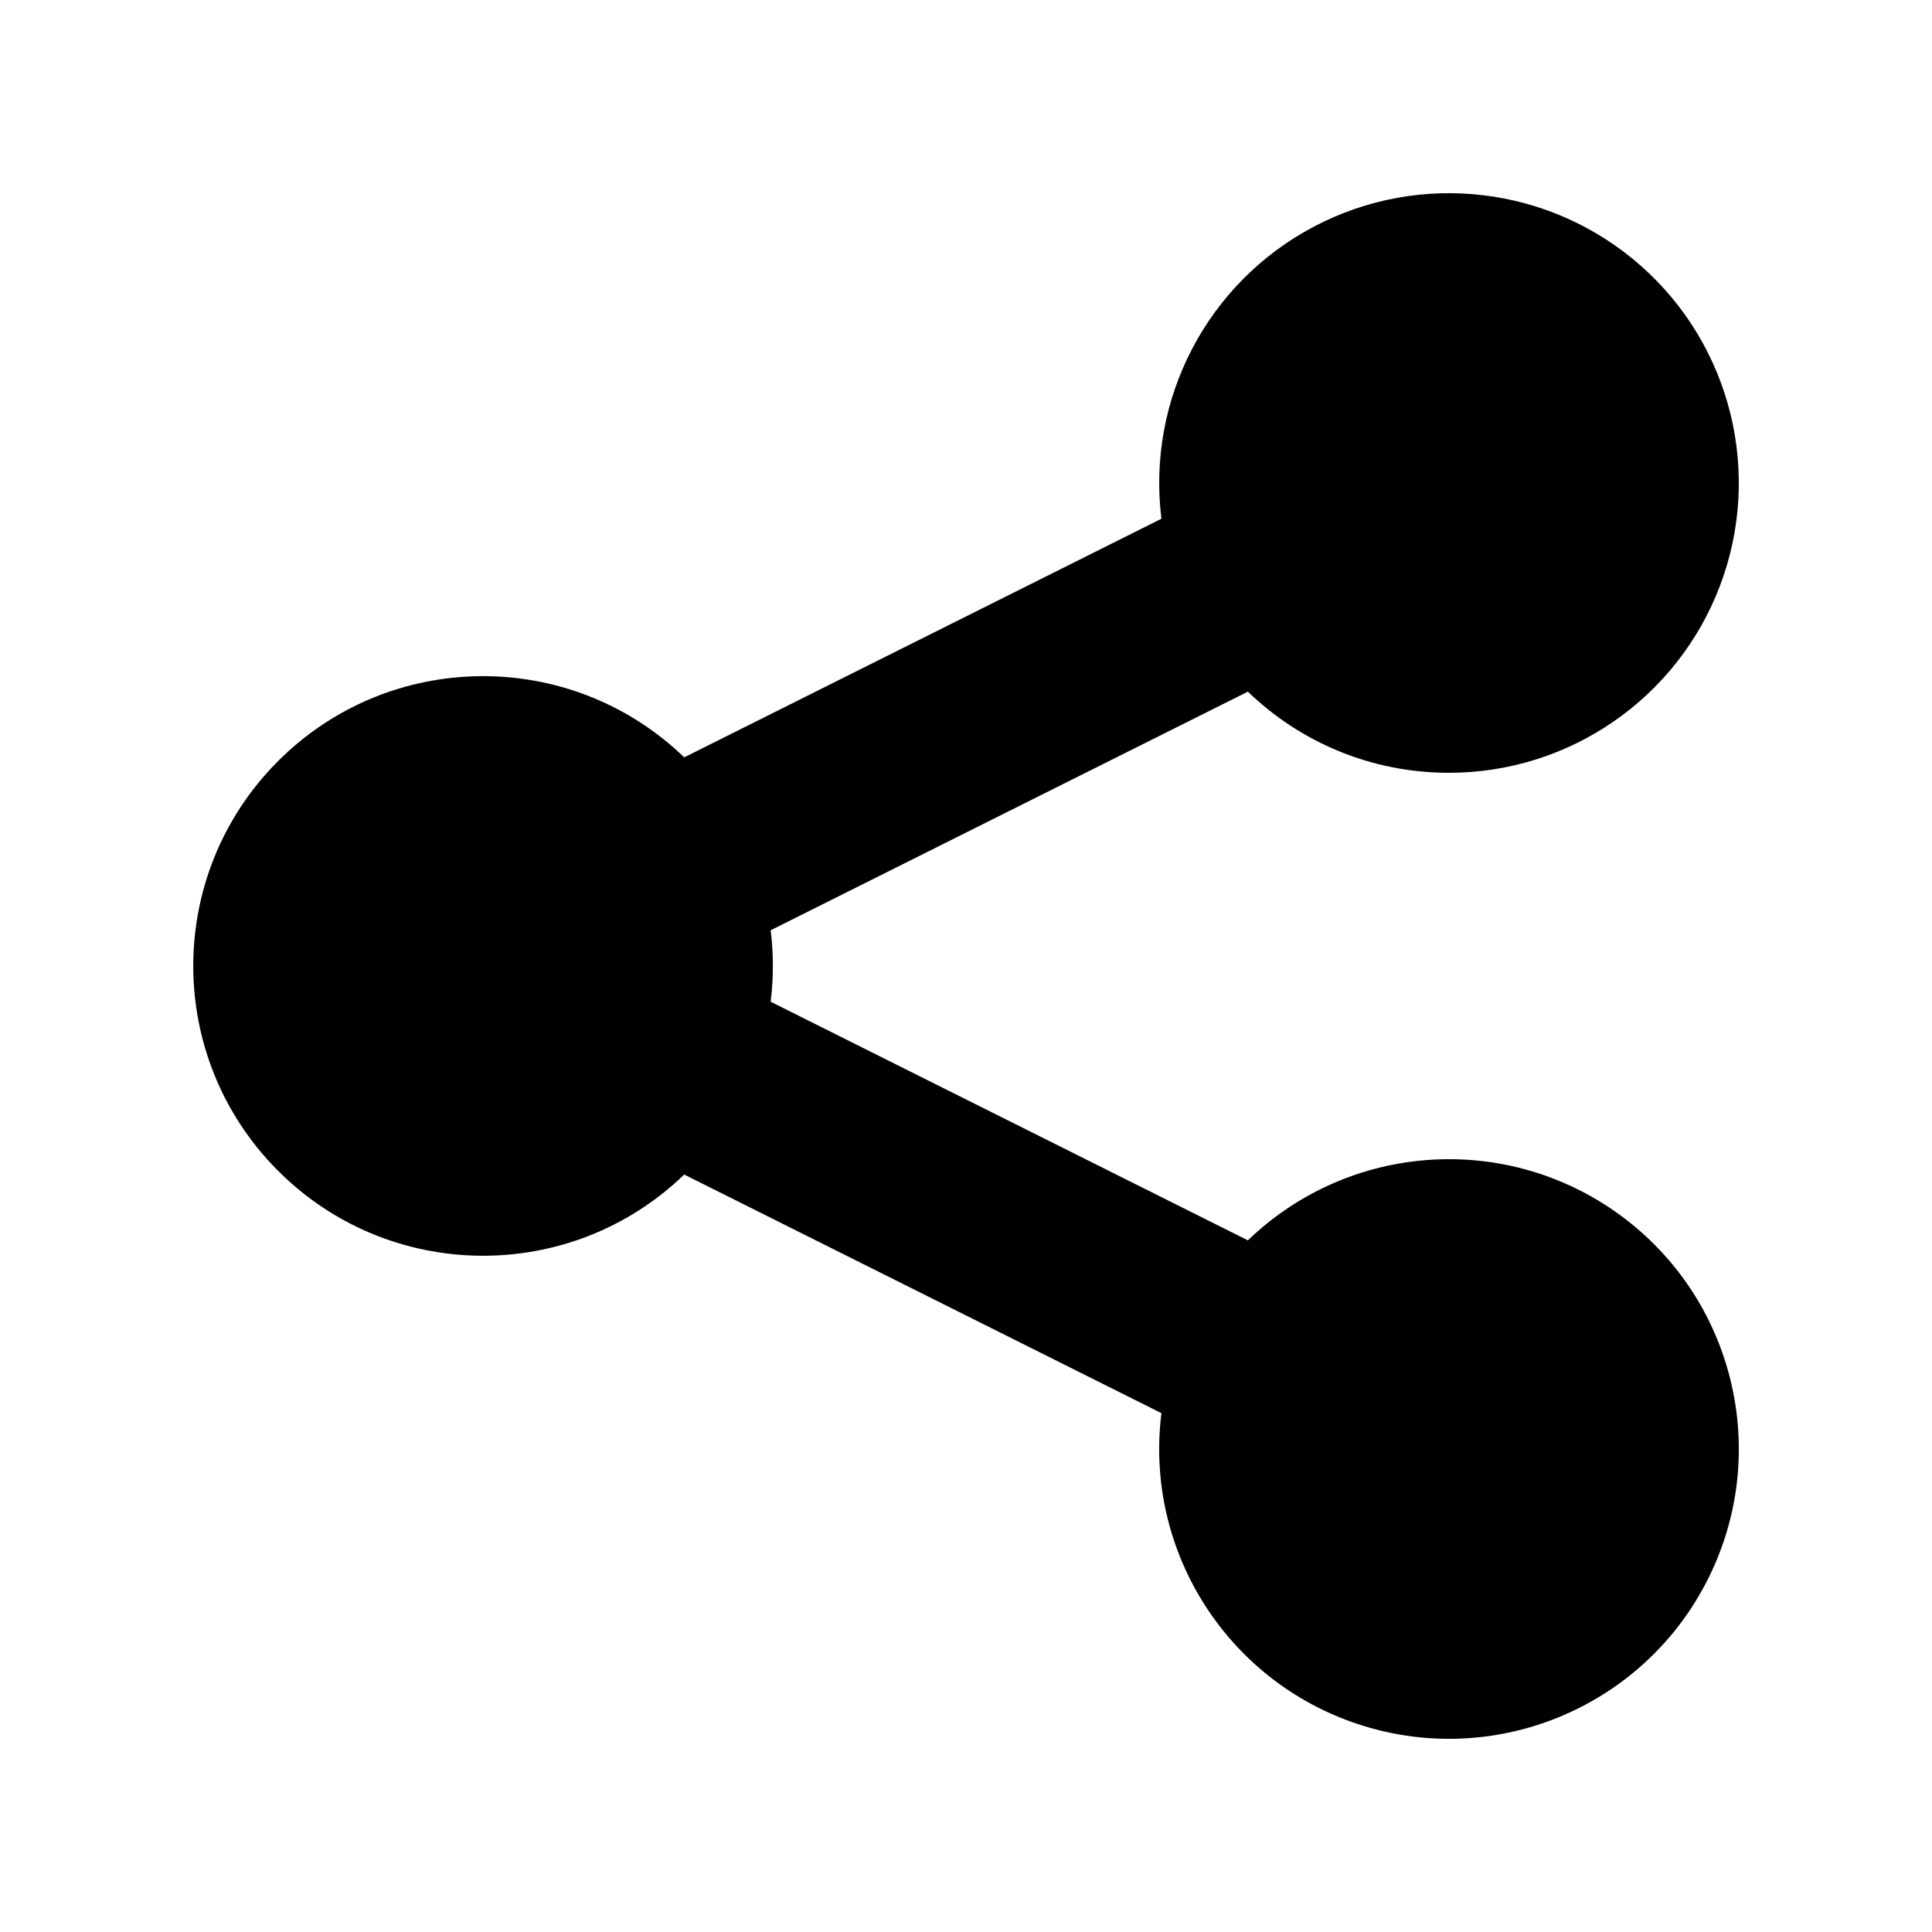
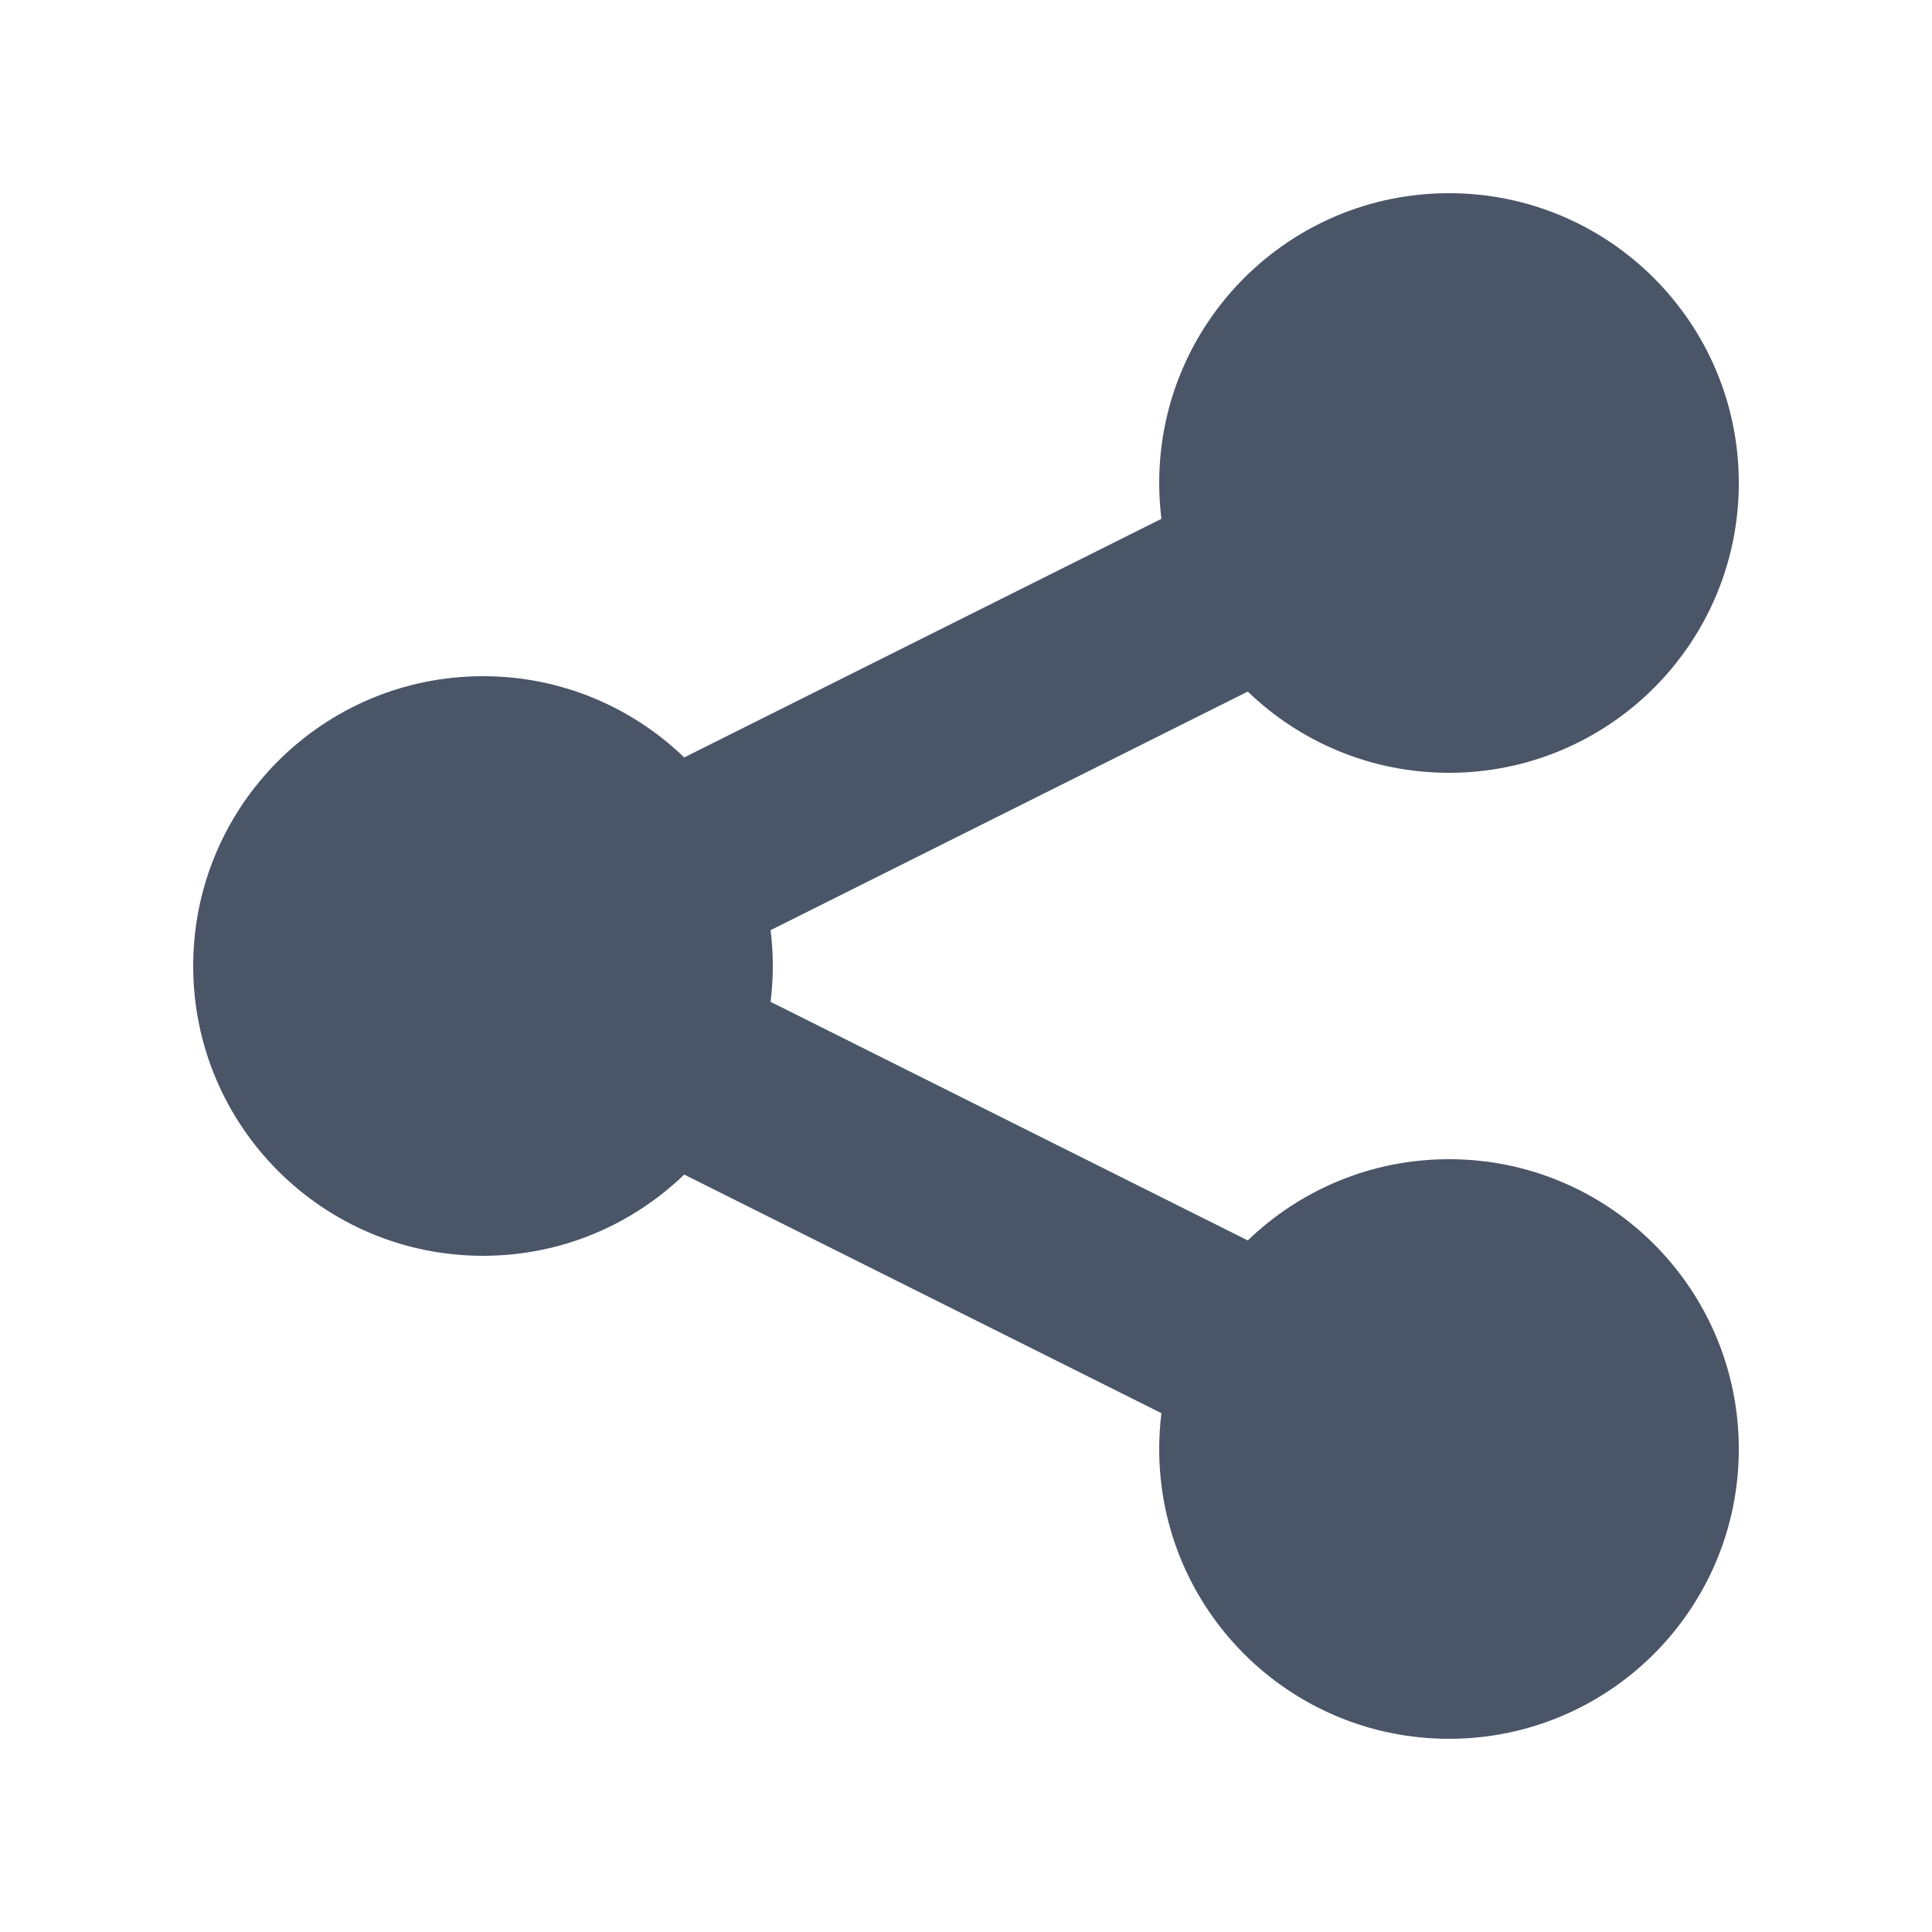
- <svg xmlns="http://www.w3.org/2000/svg" viewBox="0 0 20 20" fill="currentColor">
-   <path d="M15 8a3 3 0 10-2.977-2.63l-4.94 2.47a3 3 0 100 4.319l4.94 2.47a3 3 0 10.895-1.789l-4.94-2.47a3.027 3.027 0 000-.74l4.94-2.47C13.456 7.68 14.19 8 15 8z" />
+ <svg xmlns="http://www.w3.org/2000/svg" width="20" height="20" viewBox="0 0 20 20" fill="none">
+   <path d="M15 8C16.657 8 18 6.657 18 5C18 3.343 16.657 2 15 2C13.343 2 12 3.343 12 5C12 5.125 12.008 5.249 12.023 5.371L7.083 7.841C6.543 7.32 5.809 7 5 7C3.343 7 2 8.343 2 10C2 11.657 3.343 13 5 13C5.809 13 6.543 12.68 7.083 12.159L12.023 14.629C12.008 14.751 12 14.874 12 15C12 16.657 13.343 18 15 18C16.657 18 18 16.657 18 15C18 13.343 16.657 12 15 12C14.191 12 13.457 12.32 12.917 12.841L7.977 10.371C7.992 10.249 8 10.126 8 10C8 9.874 7.992 9.751 7.977 9.629L12.917 7.159C13.457 7.68 14.191 8 15 8Z" fill="#4A5568" />
</svg>
